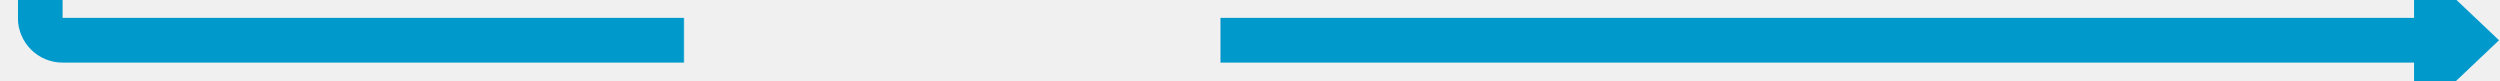
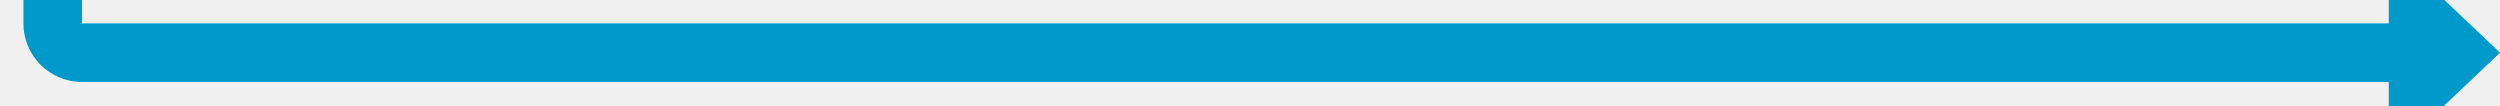
- <svg xmlns="http://www.w3.org/2000/svg" version="1.1" width="559px" height="18px" preserveAspectRatio="xMinYMid meet" viewBox="1773 2563  559 16">
-   <defs>
-     <mask fill="white" id="clip34">
-       <path d="M 1926 2504  L 2046 2504  L 2046 2638  L 1926 2638  Z M 1777 2428  L 2350 2428  L 2350 2638  L 1777 2638  Z " fill-rule="evenodd" />
-     </mask>
-   </defs>
-   <path d="M 1782 2428  L 1782 2566  A 5 5 0 0 0 1787 2571 L 2318 2571  " stroke-width="10" stroke="#0099cc" fill="none" mask="url(#clip34)" />
-   <path d="M 2313 2589  L 2332 2571  L 2313 2553  L 2313 2589  Z " fill-rule="nonzero" fill="#0099cc" stroke="none" mask="url(#clip34)" />
+ <svg xmlns="http://www.w3.org/2000/svg" version="1.1" width="427px" height="18px" preserveAspectRatio="xMinYMid meet" viewBox="684 2563  427 16">
+   <path d="M 693 2452  L 693 2566  A 5 5 0 0 0 698 2571 L 1097 2571  " stroke-width="10" stroke="#0099cc" fill="none" />
+   <path d="M 1092 2589  L 1111 2571  L 1092 2553  L 1092 2589  Z " fill-rule="nonzero" fill="#0099cc" stroke="none" />
</svg>
